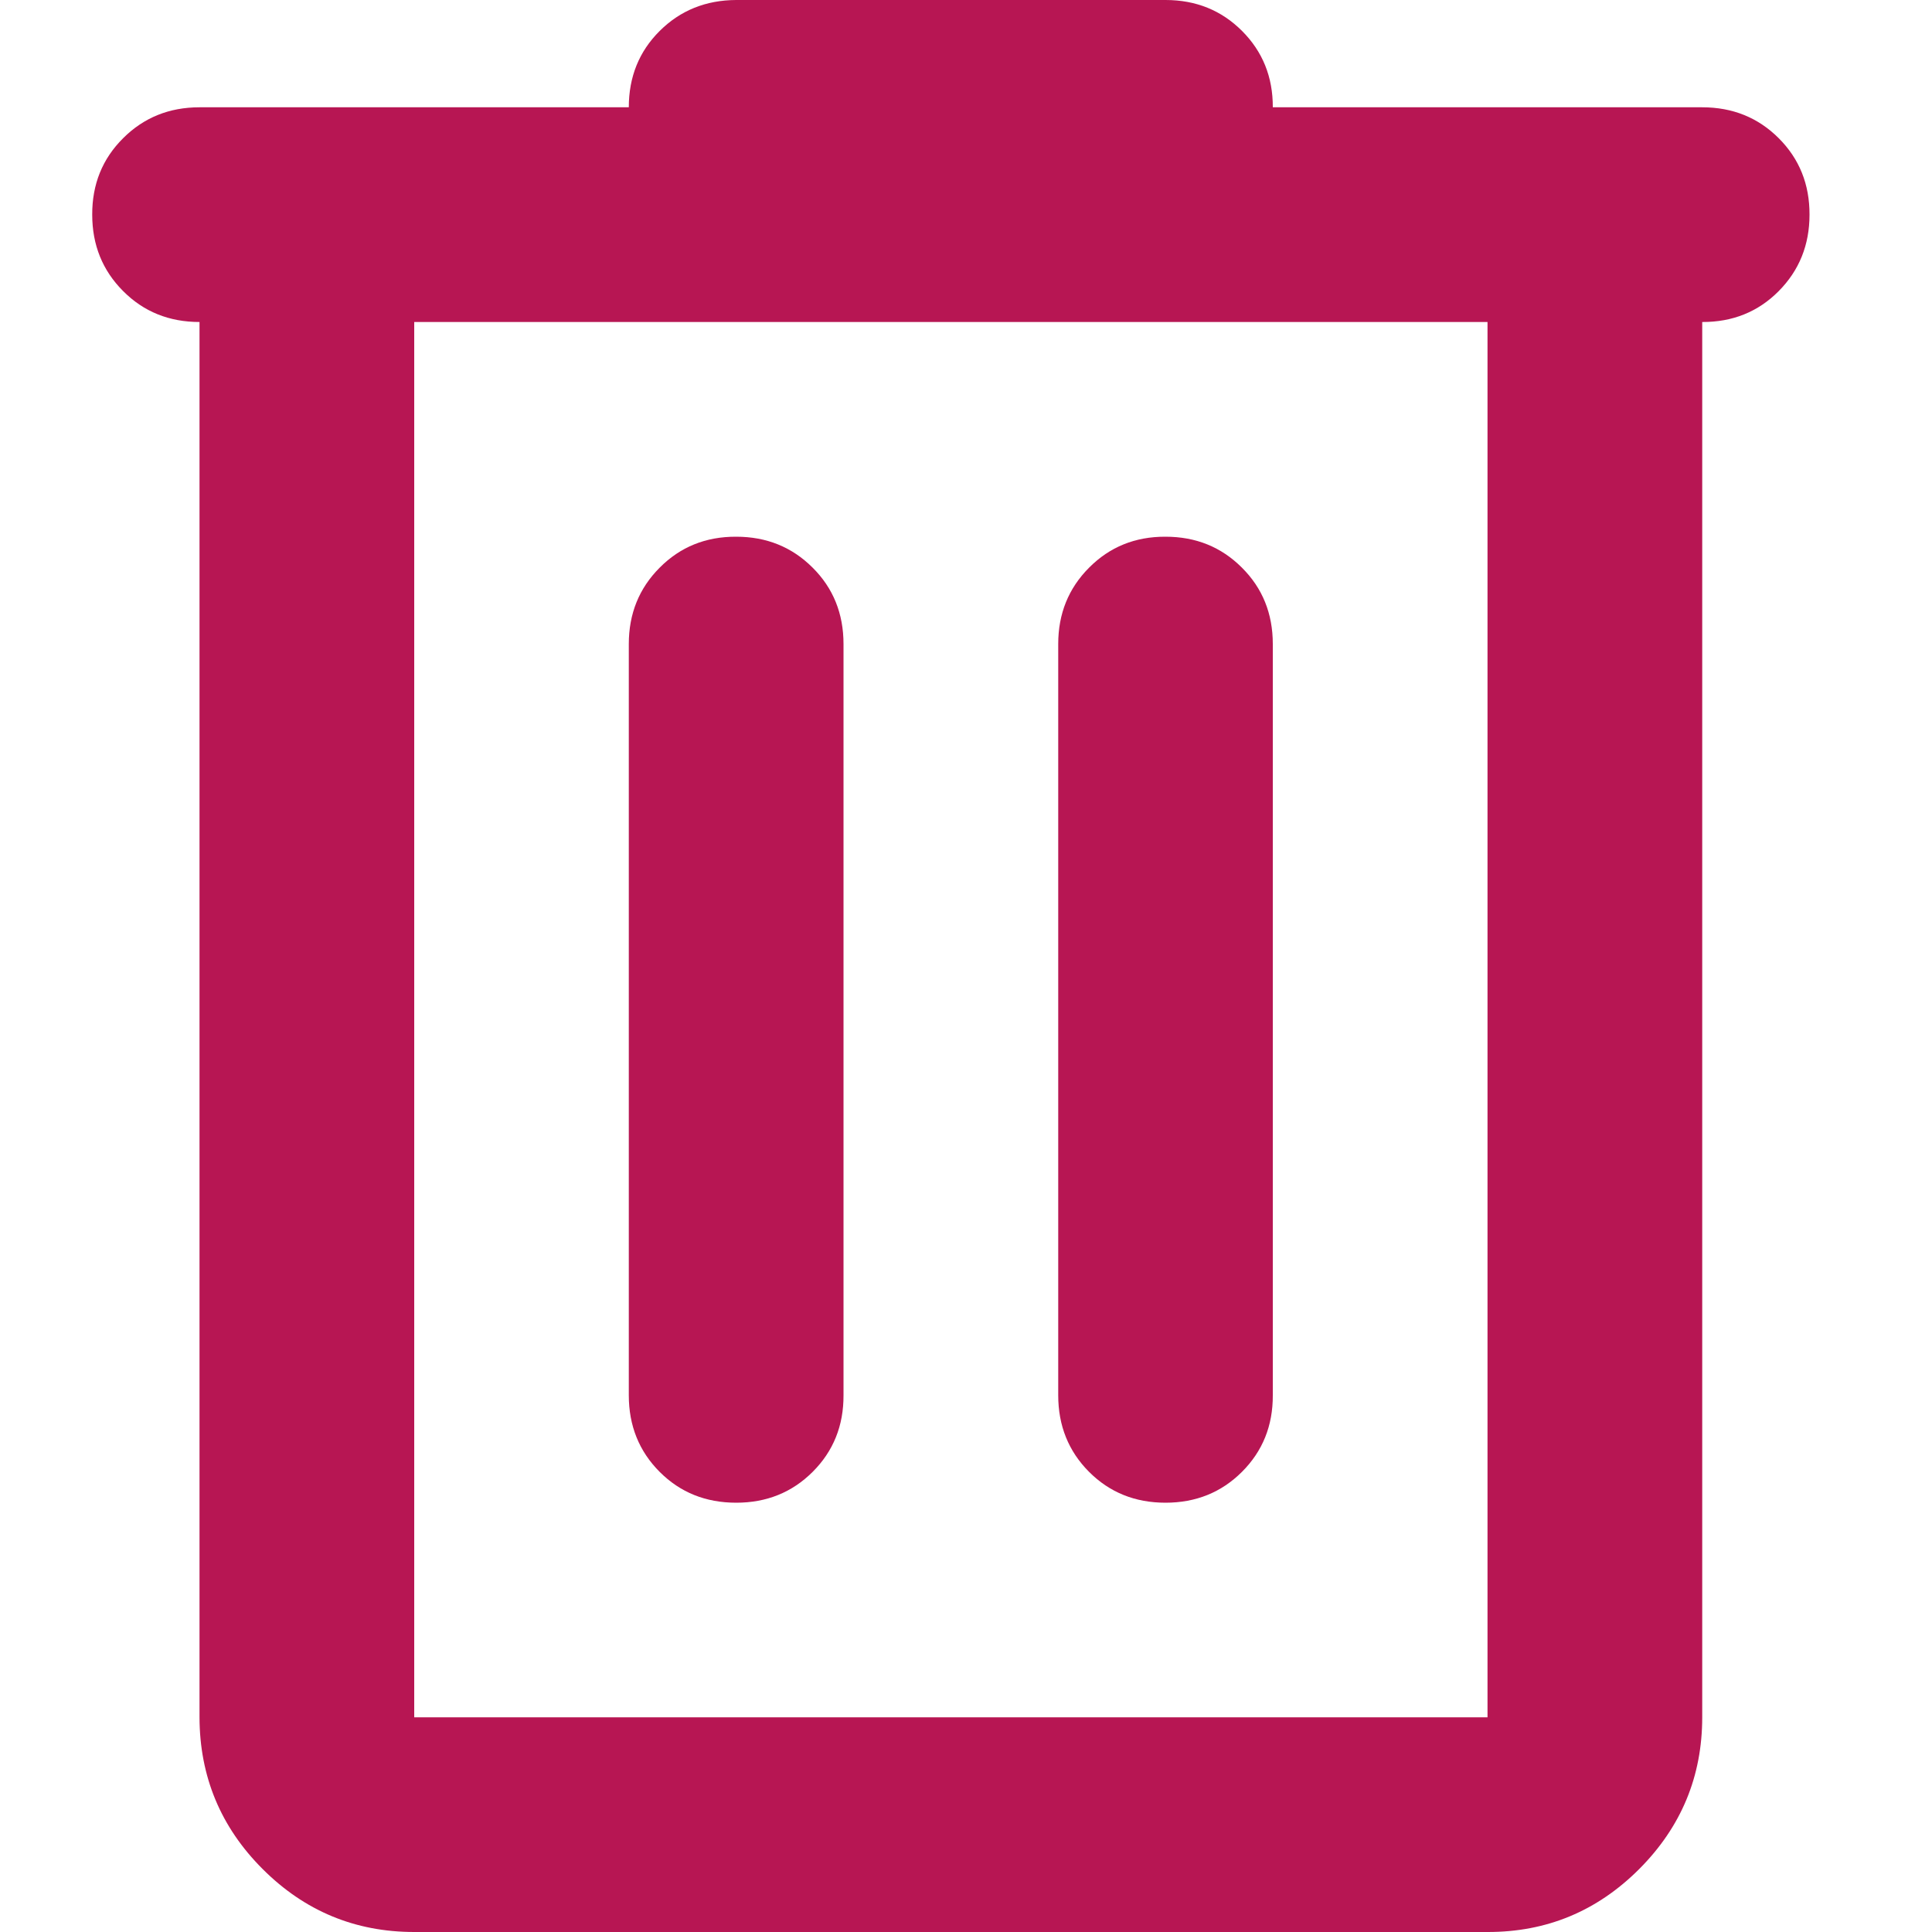
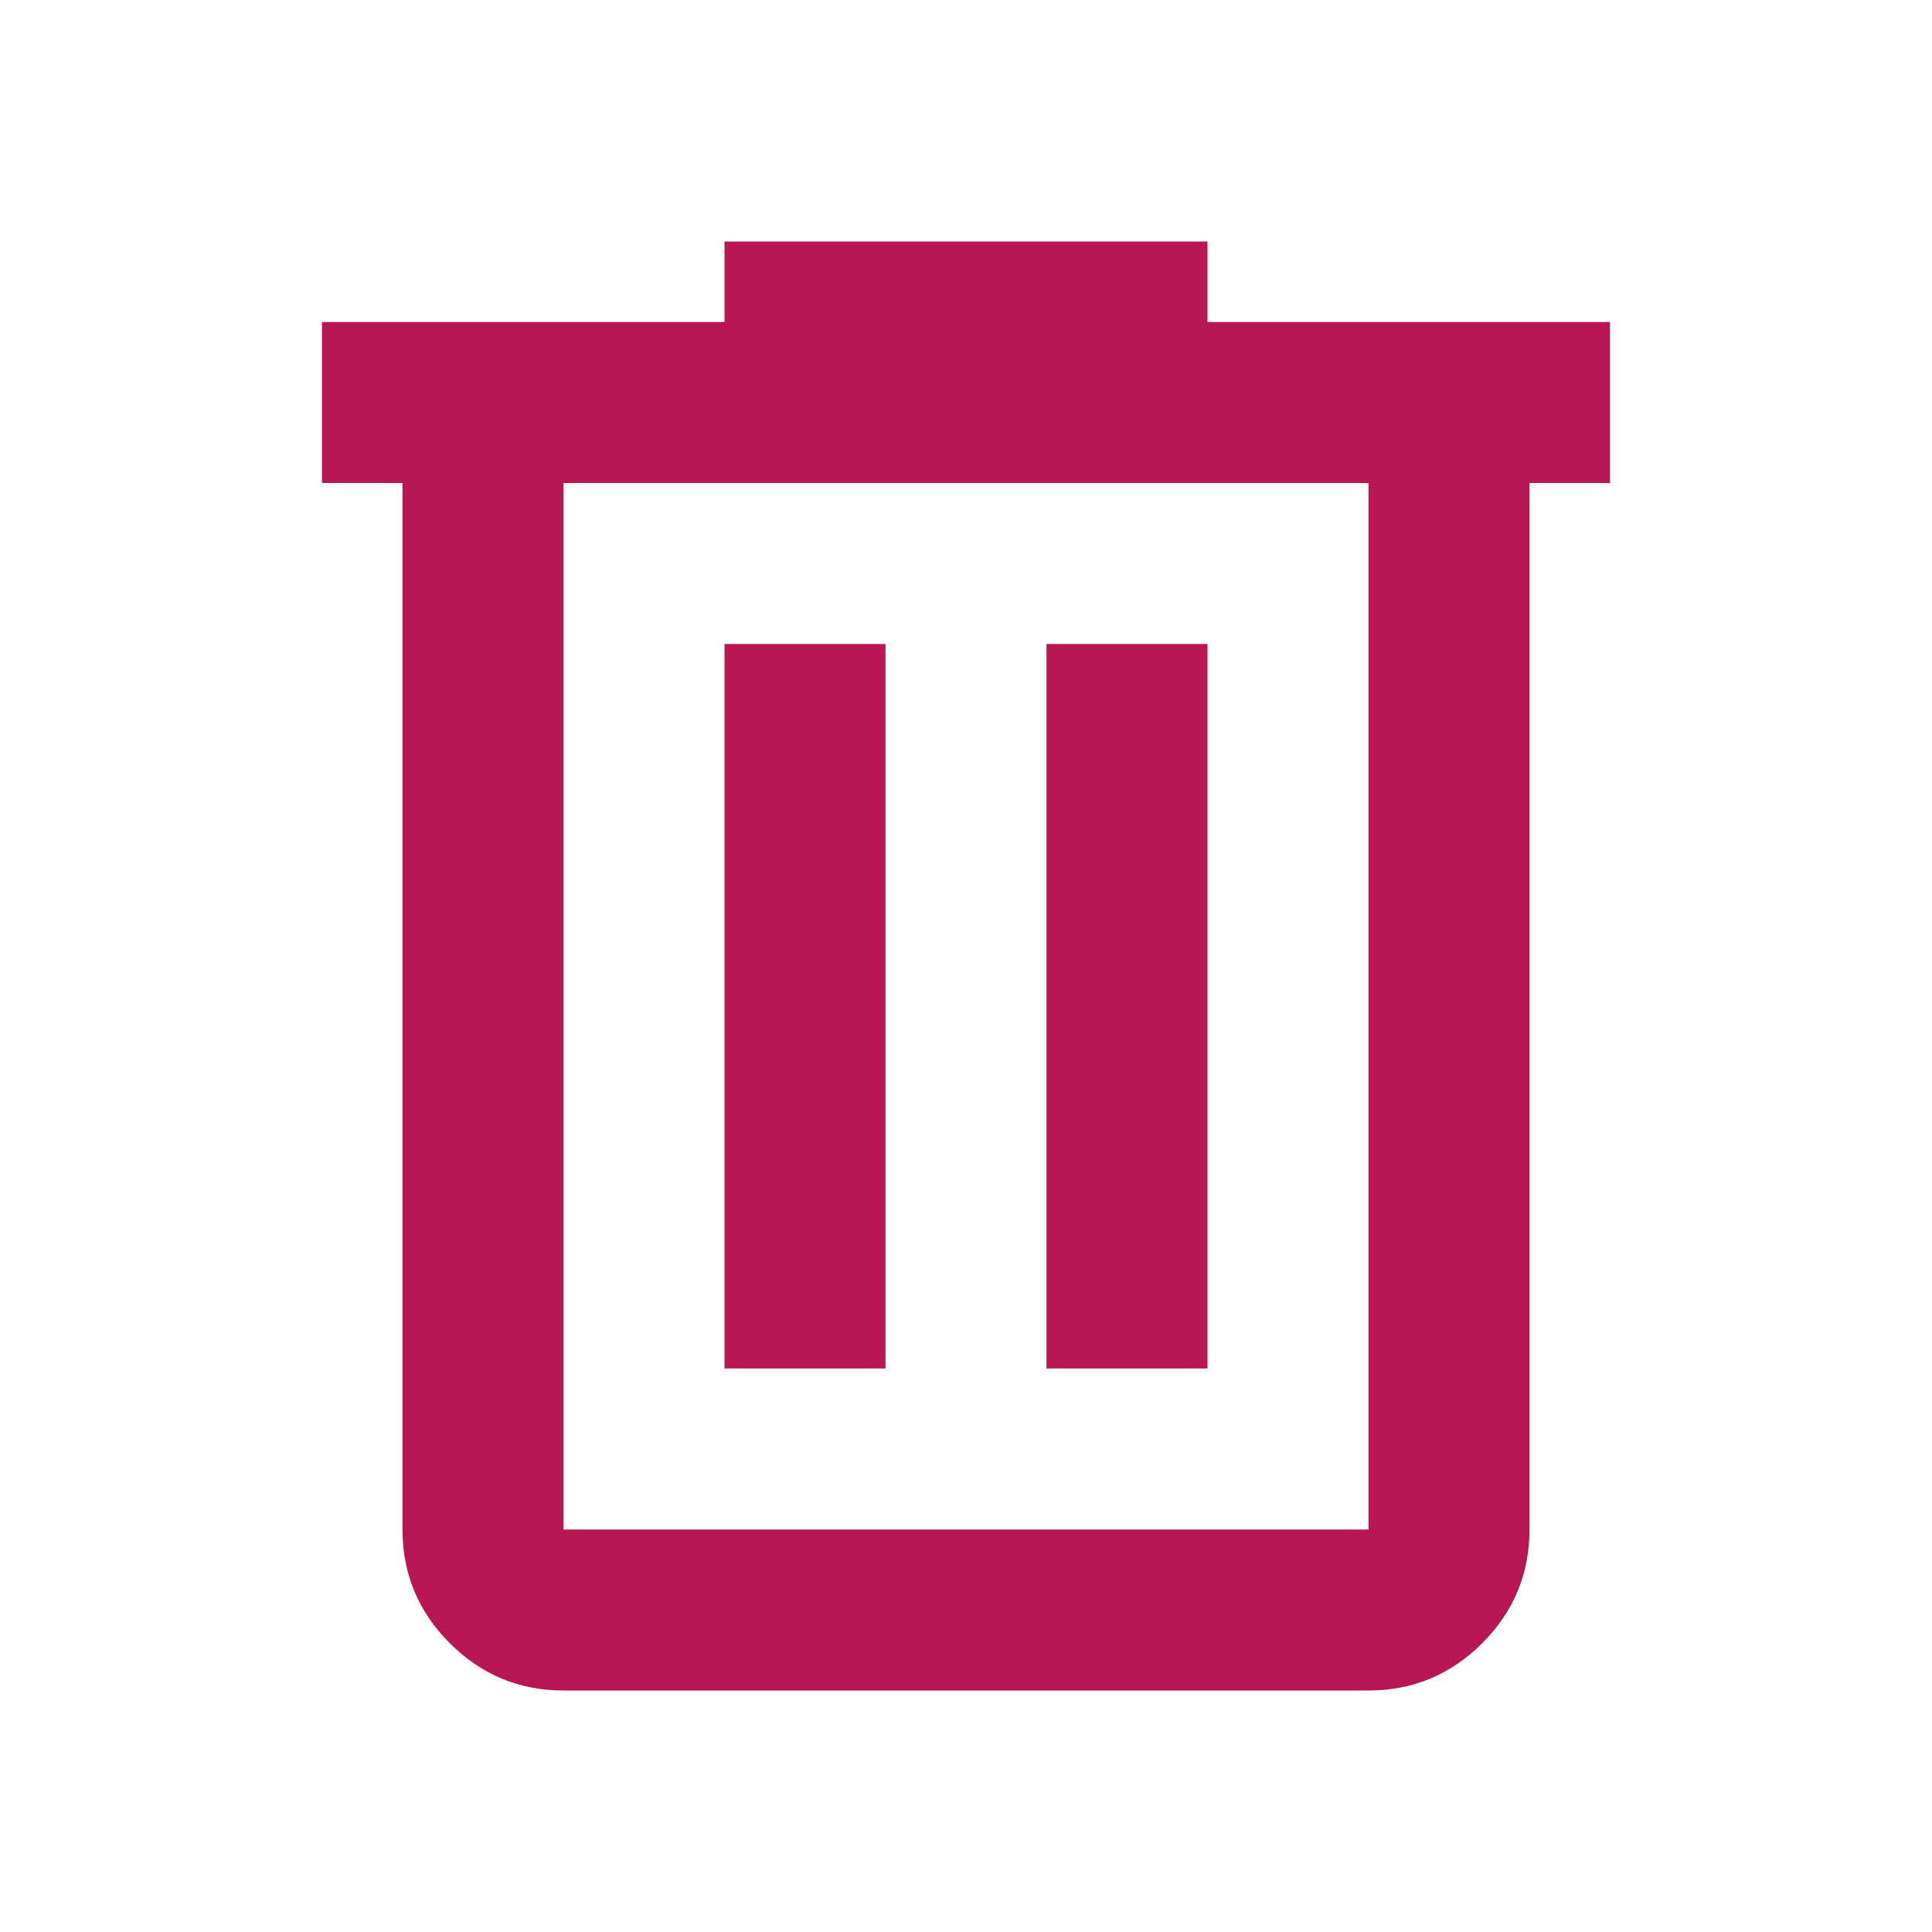
- <svg xmlns="http://www.w3.org/2000/svg" width="15" height="15" viewBox="0 0 15 15" fill="none">
-   <path d="M3.216 15C2.757 15 2.365 14.837 2.039 14.511C1.713 14.185 1.55 13.792 1.549 13.333V2.5C1.313 2.5 1.115 2.42 0.956 2.26C0.796 2.1 0.716 1.902 0.716 1.667C0.715 1.431 0.795 1.233 0.956 1.073C1.116 0.913 1.314 0.833 1.549 0.833H4.882C4.882 0.597 4.962 0.399 5.122 0.24C5.282 0.081 5.48 0.001 5.716 0H9.049C9.285 0 9.483 0.08 9.643 0.24C9.803 0.4 9.883 0.598 9.882 0.833H13.216C13.452 0.833 13.65 0.913 13.81 1.073C13.97 1.233 14.05 1.431 14.049 1.667C14.049 1.902 13.969 2.1 13.809 2.261C13.65 2.421 13.452 2.501 13.216 2.5V13.333C13.216 13.792 13.053 14.184 12.727 14.511C12.4 14.838 12.008 15.001 11.549 15H3.216ZM11.549 2.5H3.216V13.333H11.549V2.5ZM5.716 11.667C5.952 11.667 6.15 11.587 6.31 11.427C6.47 11.267 6.55 11.069 6.549 10.833V5C6.549 4.764 6.469 4.566 6.309 4.407C6.149 4.247 5.951 4.167 5.716 4.167C5.48 4.166 5.282 4.246 5.122 4.407C4.962 4.567 4.882 4.765 4.882 5V10.833C4.882 11.069 4.962 11.268 5.122 11.428C5.282 11.588 5.48 11.667 5.716 11.667ZM9.049 11.667C9.285 11.667 9.483 11.587 9.643 11.427C9.803 11.267 9.883 11.069 9.882 10.833V5C9.882 4.764 9.802 4.566 9.642 4.407C9.482 4.247 9.285 4.167 9.049 4.167C8.814 4.166 8.616 4.246 8.456 4.407C8.296 4.567 8.216 4.765 8.216 5V10.833C8.216 11.069 8.296 11.268 8.456 11.428C8.616 11.588 8.814 11.667 9.049 11.667Z" fill="#B71653" />
+ <svg xmlns="http://www.w3.org/2000/svg" height="24px" viewBox="0 -960 960 960" width="24px" fill="#b71653">
+   <path d="M280-120q-33 0-56.5-23.5T200-200v-520h-40v-80h200v-40h240v40h200v80h-40v520q0 33-23.5 56.5T680-120H280Zm400-600H280v520h400v-520ZM360-280h80v-360h-80v360Zm160 0h80v-360h-80v360ZM280-720v520-520Z" />
</svg>
